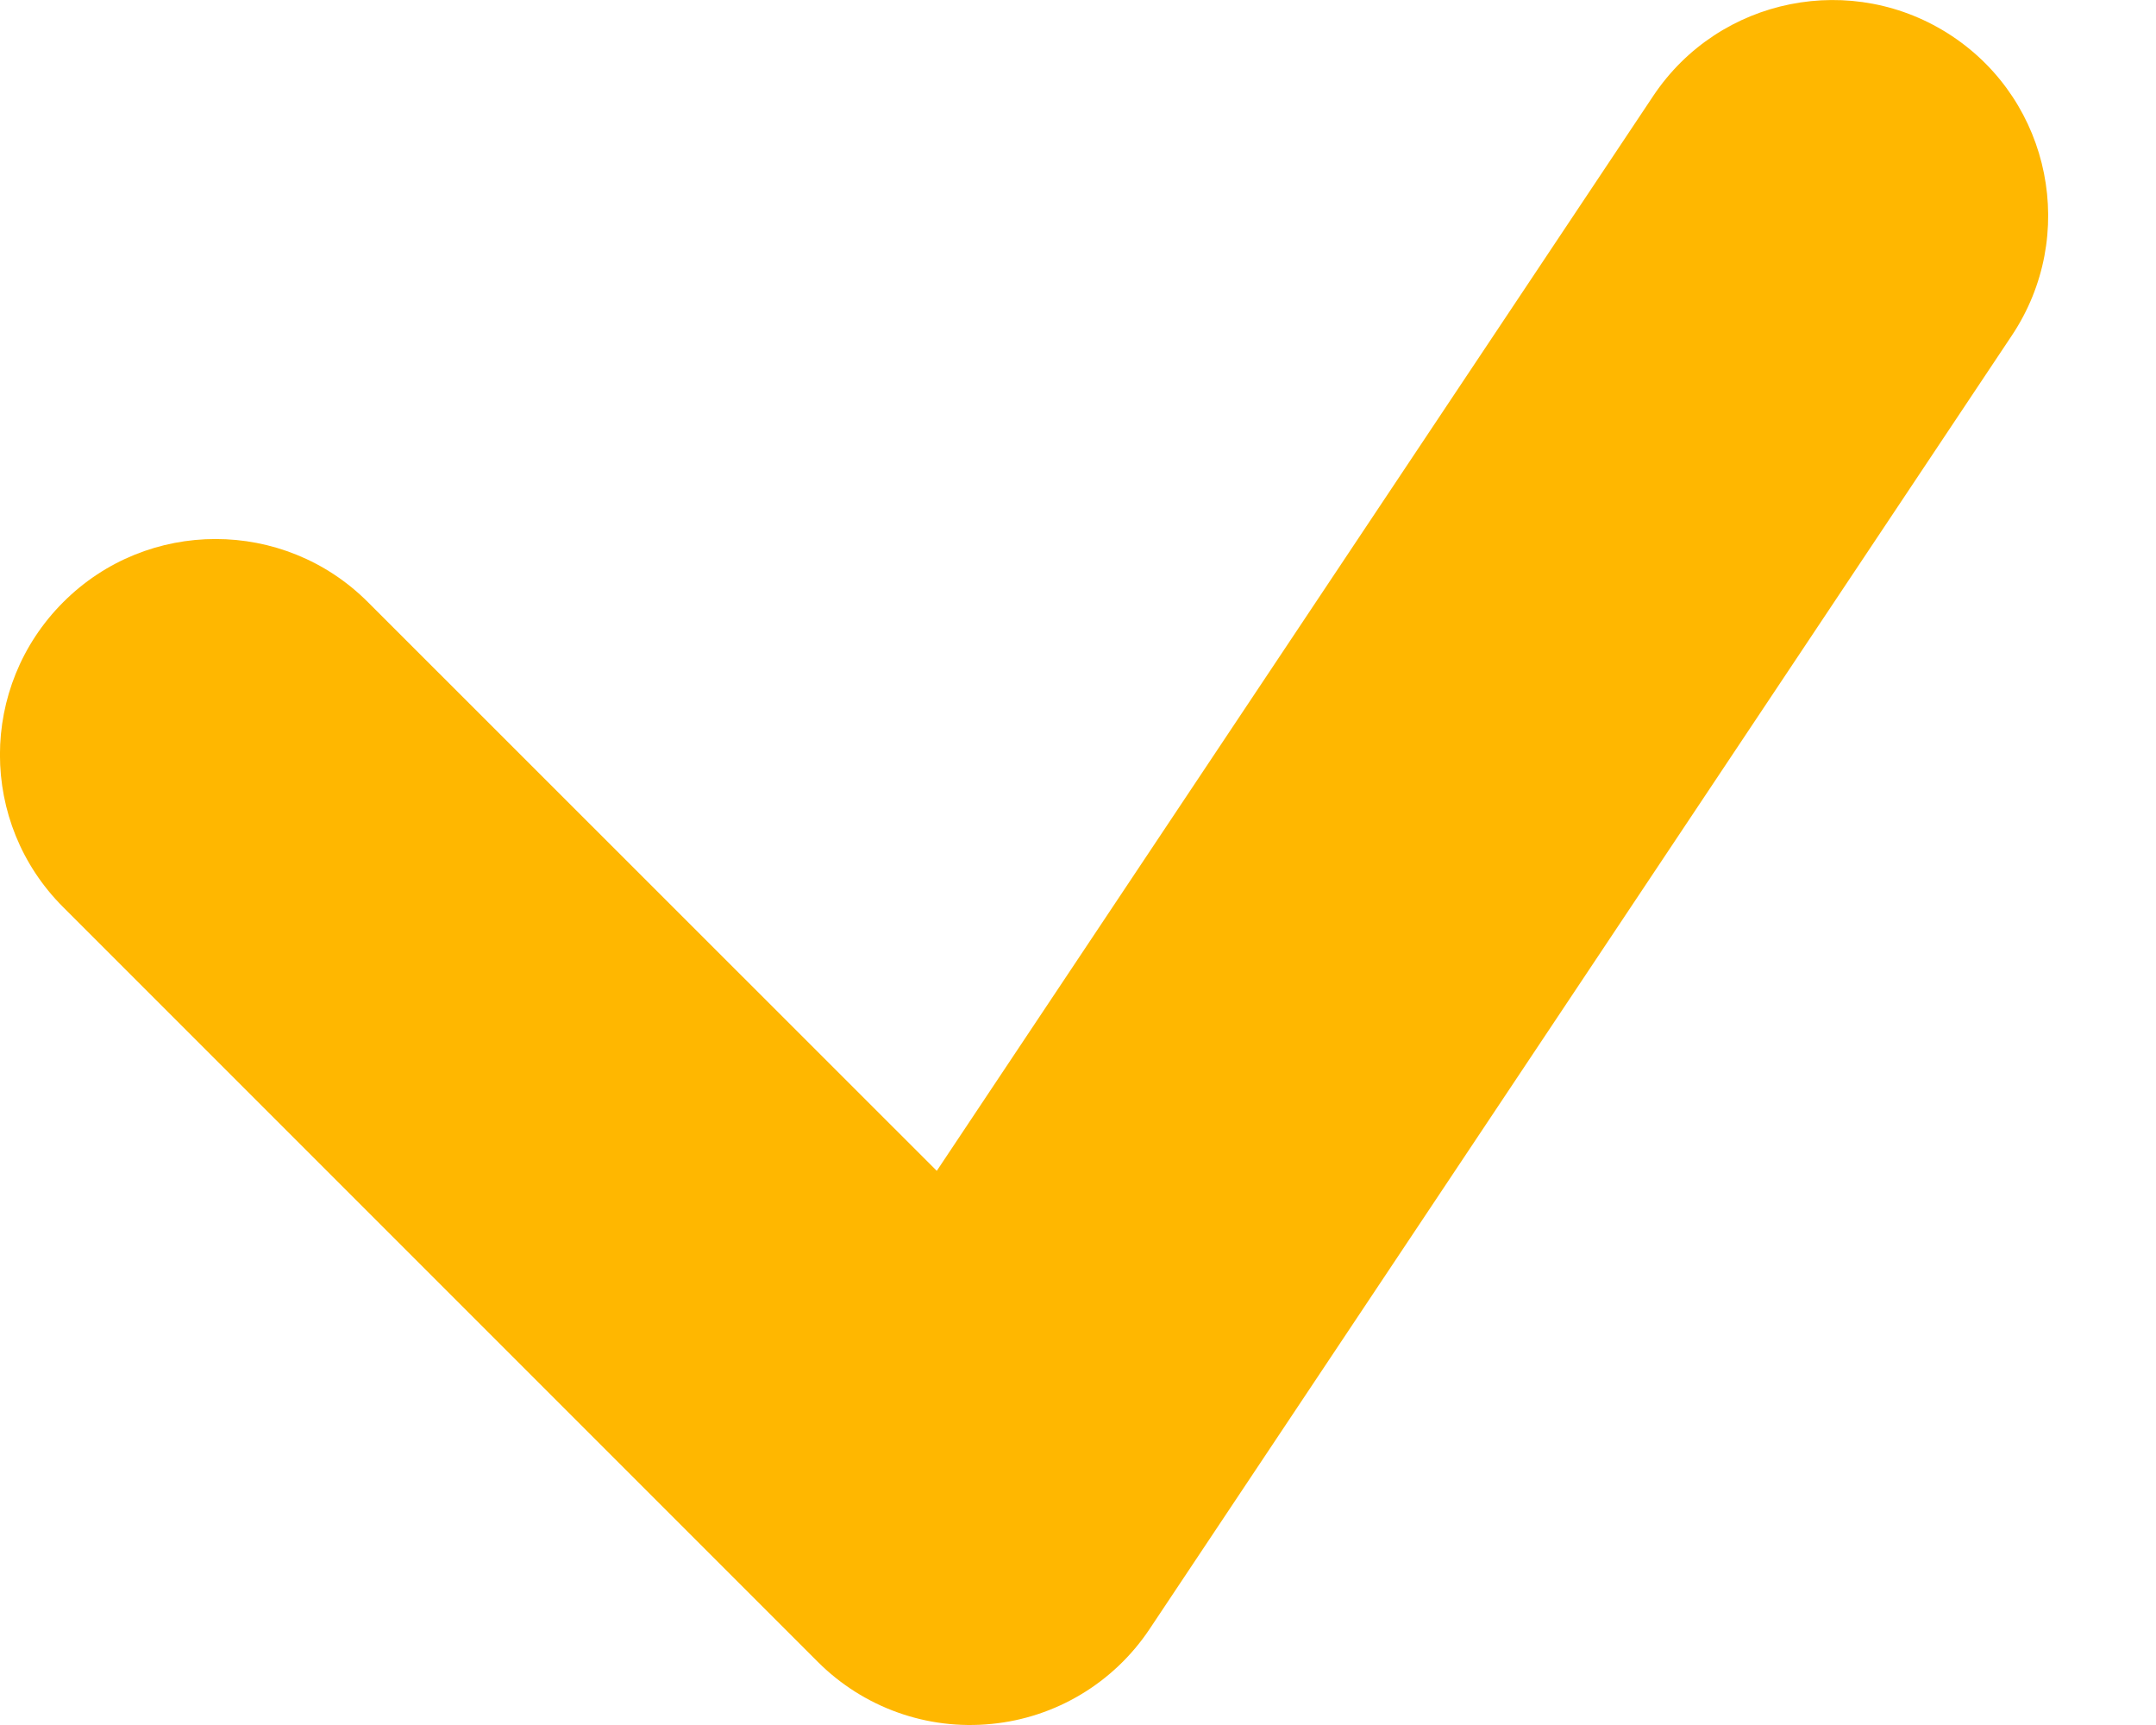
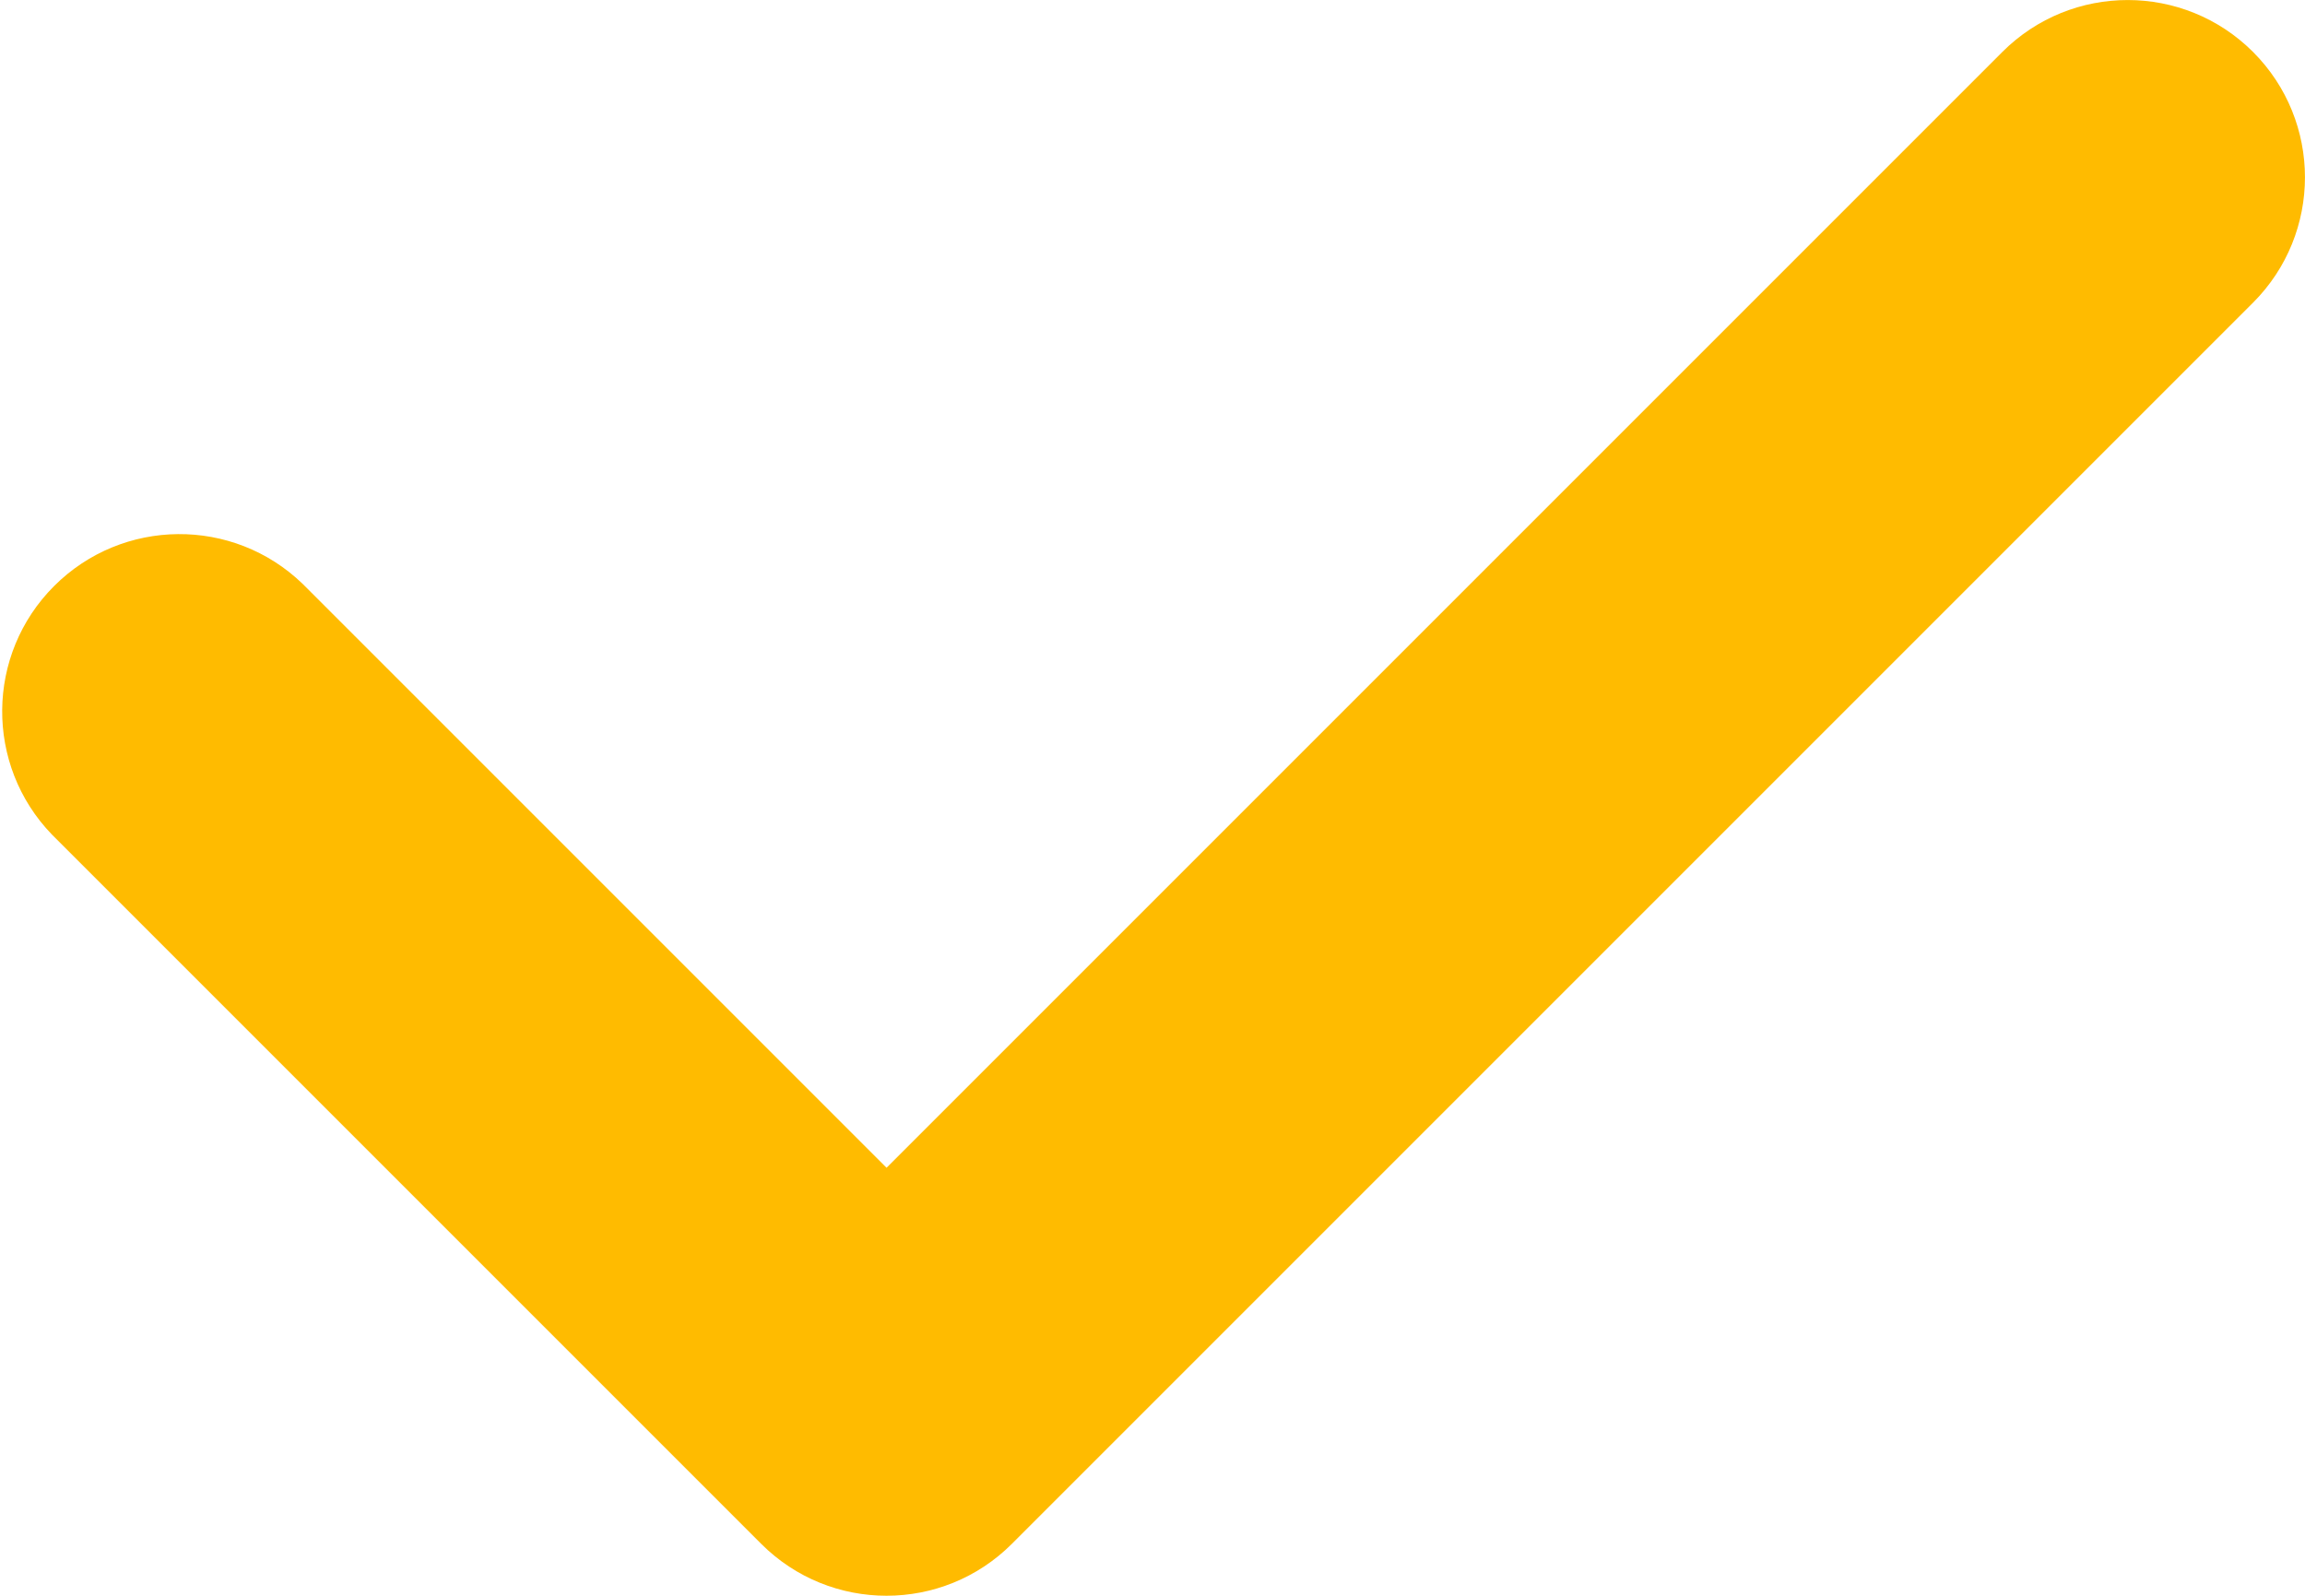
- <svg xmlns="http://www.w3.org/2000/svg" width="10" height="8" viewBox="0 0 10 8" fill="none">
-   <path fill-rule="evenodd" clip-rule="evenodd" d="M9.055 0.168C9.514 0.474 9.638 1.095 9.332 1.555L5.332 7.555C5.166 7.804 4.897 7.966 4.599 7.995C4.3 8.025 4.005 7.919 3.793 7.707L0.293 4.207C-0.098 3.817 -0.098 3.184 0.293 2.793C0.683 2.402 1.317 2.402 1.707 2.793L4.345 5.43L7.668 0.445C7.974 -0.014 8.595 -0.138 9.055 0.168Z" fill="#FFB700" />
+ <svg xmlns="http://www.w3.org/2000/svg" width="13" height="9" fill="none">
+   <path fill-rule="evenodd" clip-rule="evenodd" d="M12.707.293a1 1 0 0 1 0 1.414l-7 7a1 1 0 0 1-1.414 0l-4-4a1 1 0 0 1 1.414-1.414L5 6.586 11.293.293a1 1 0 0 1 1.414 0Z" fill="#FB0" />
</svg>
